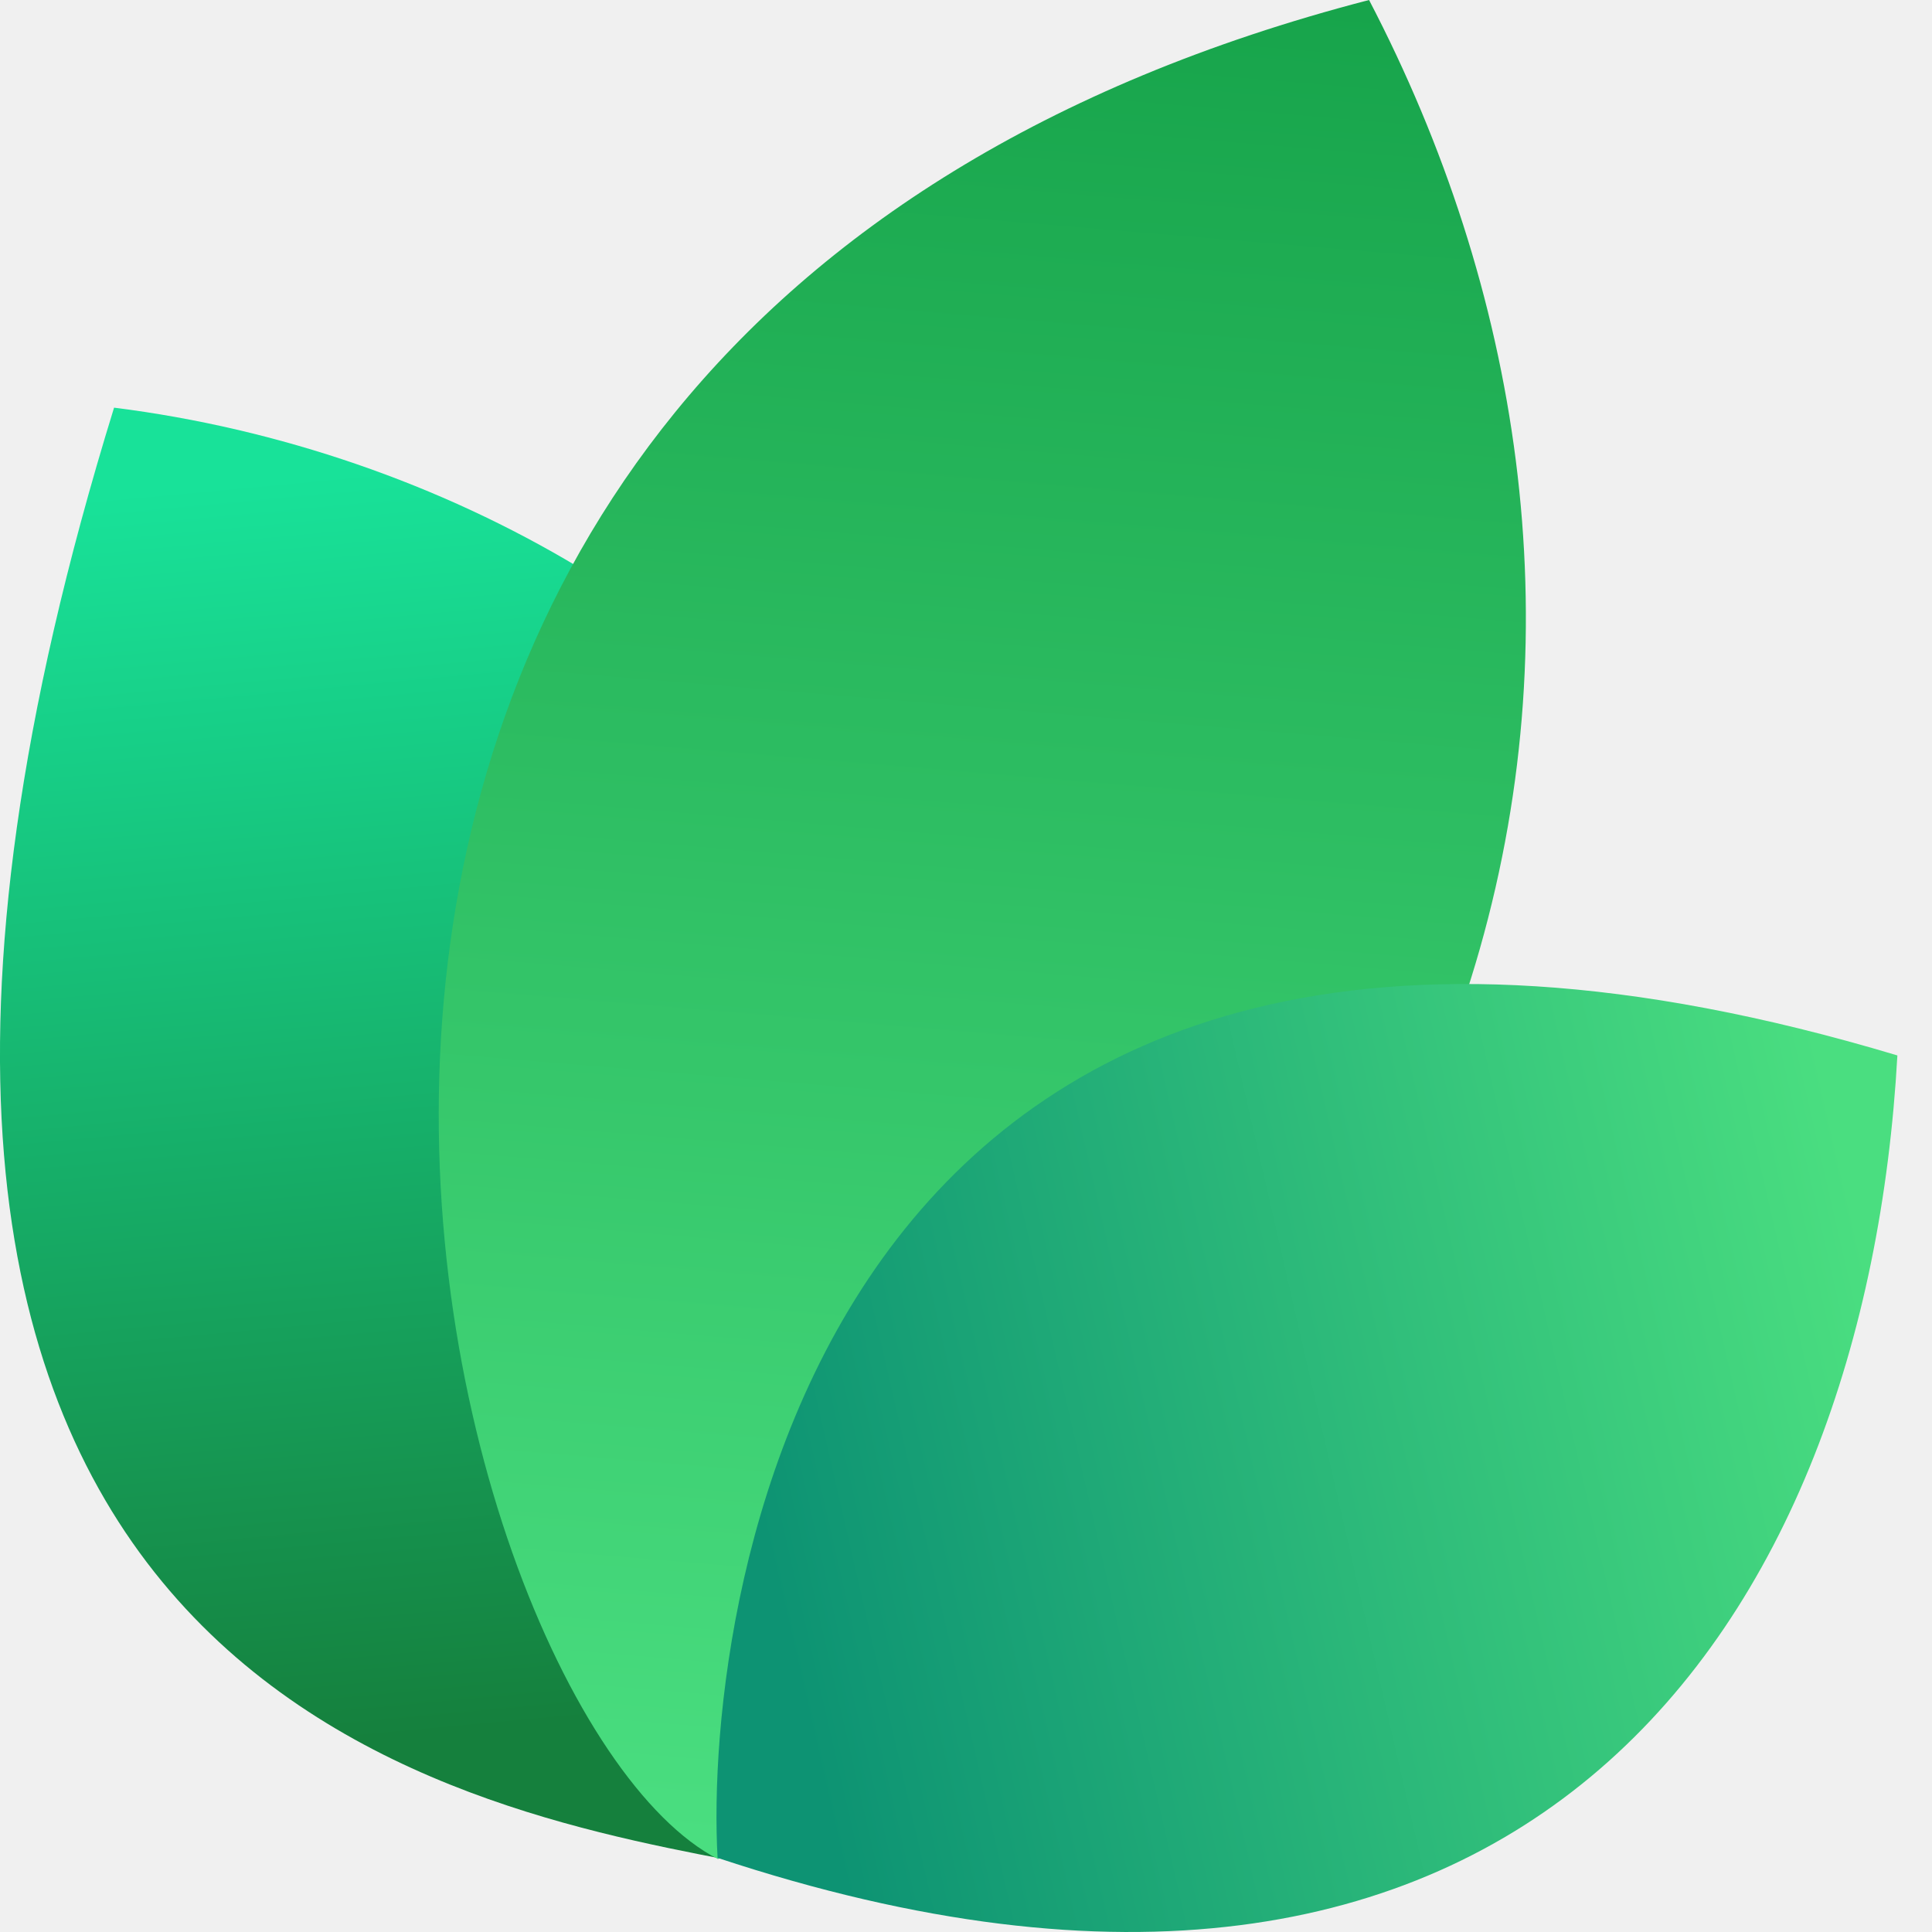
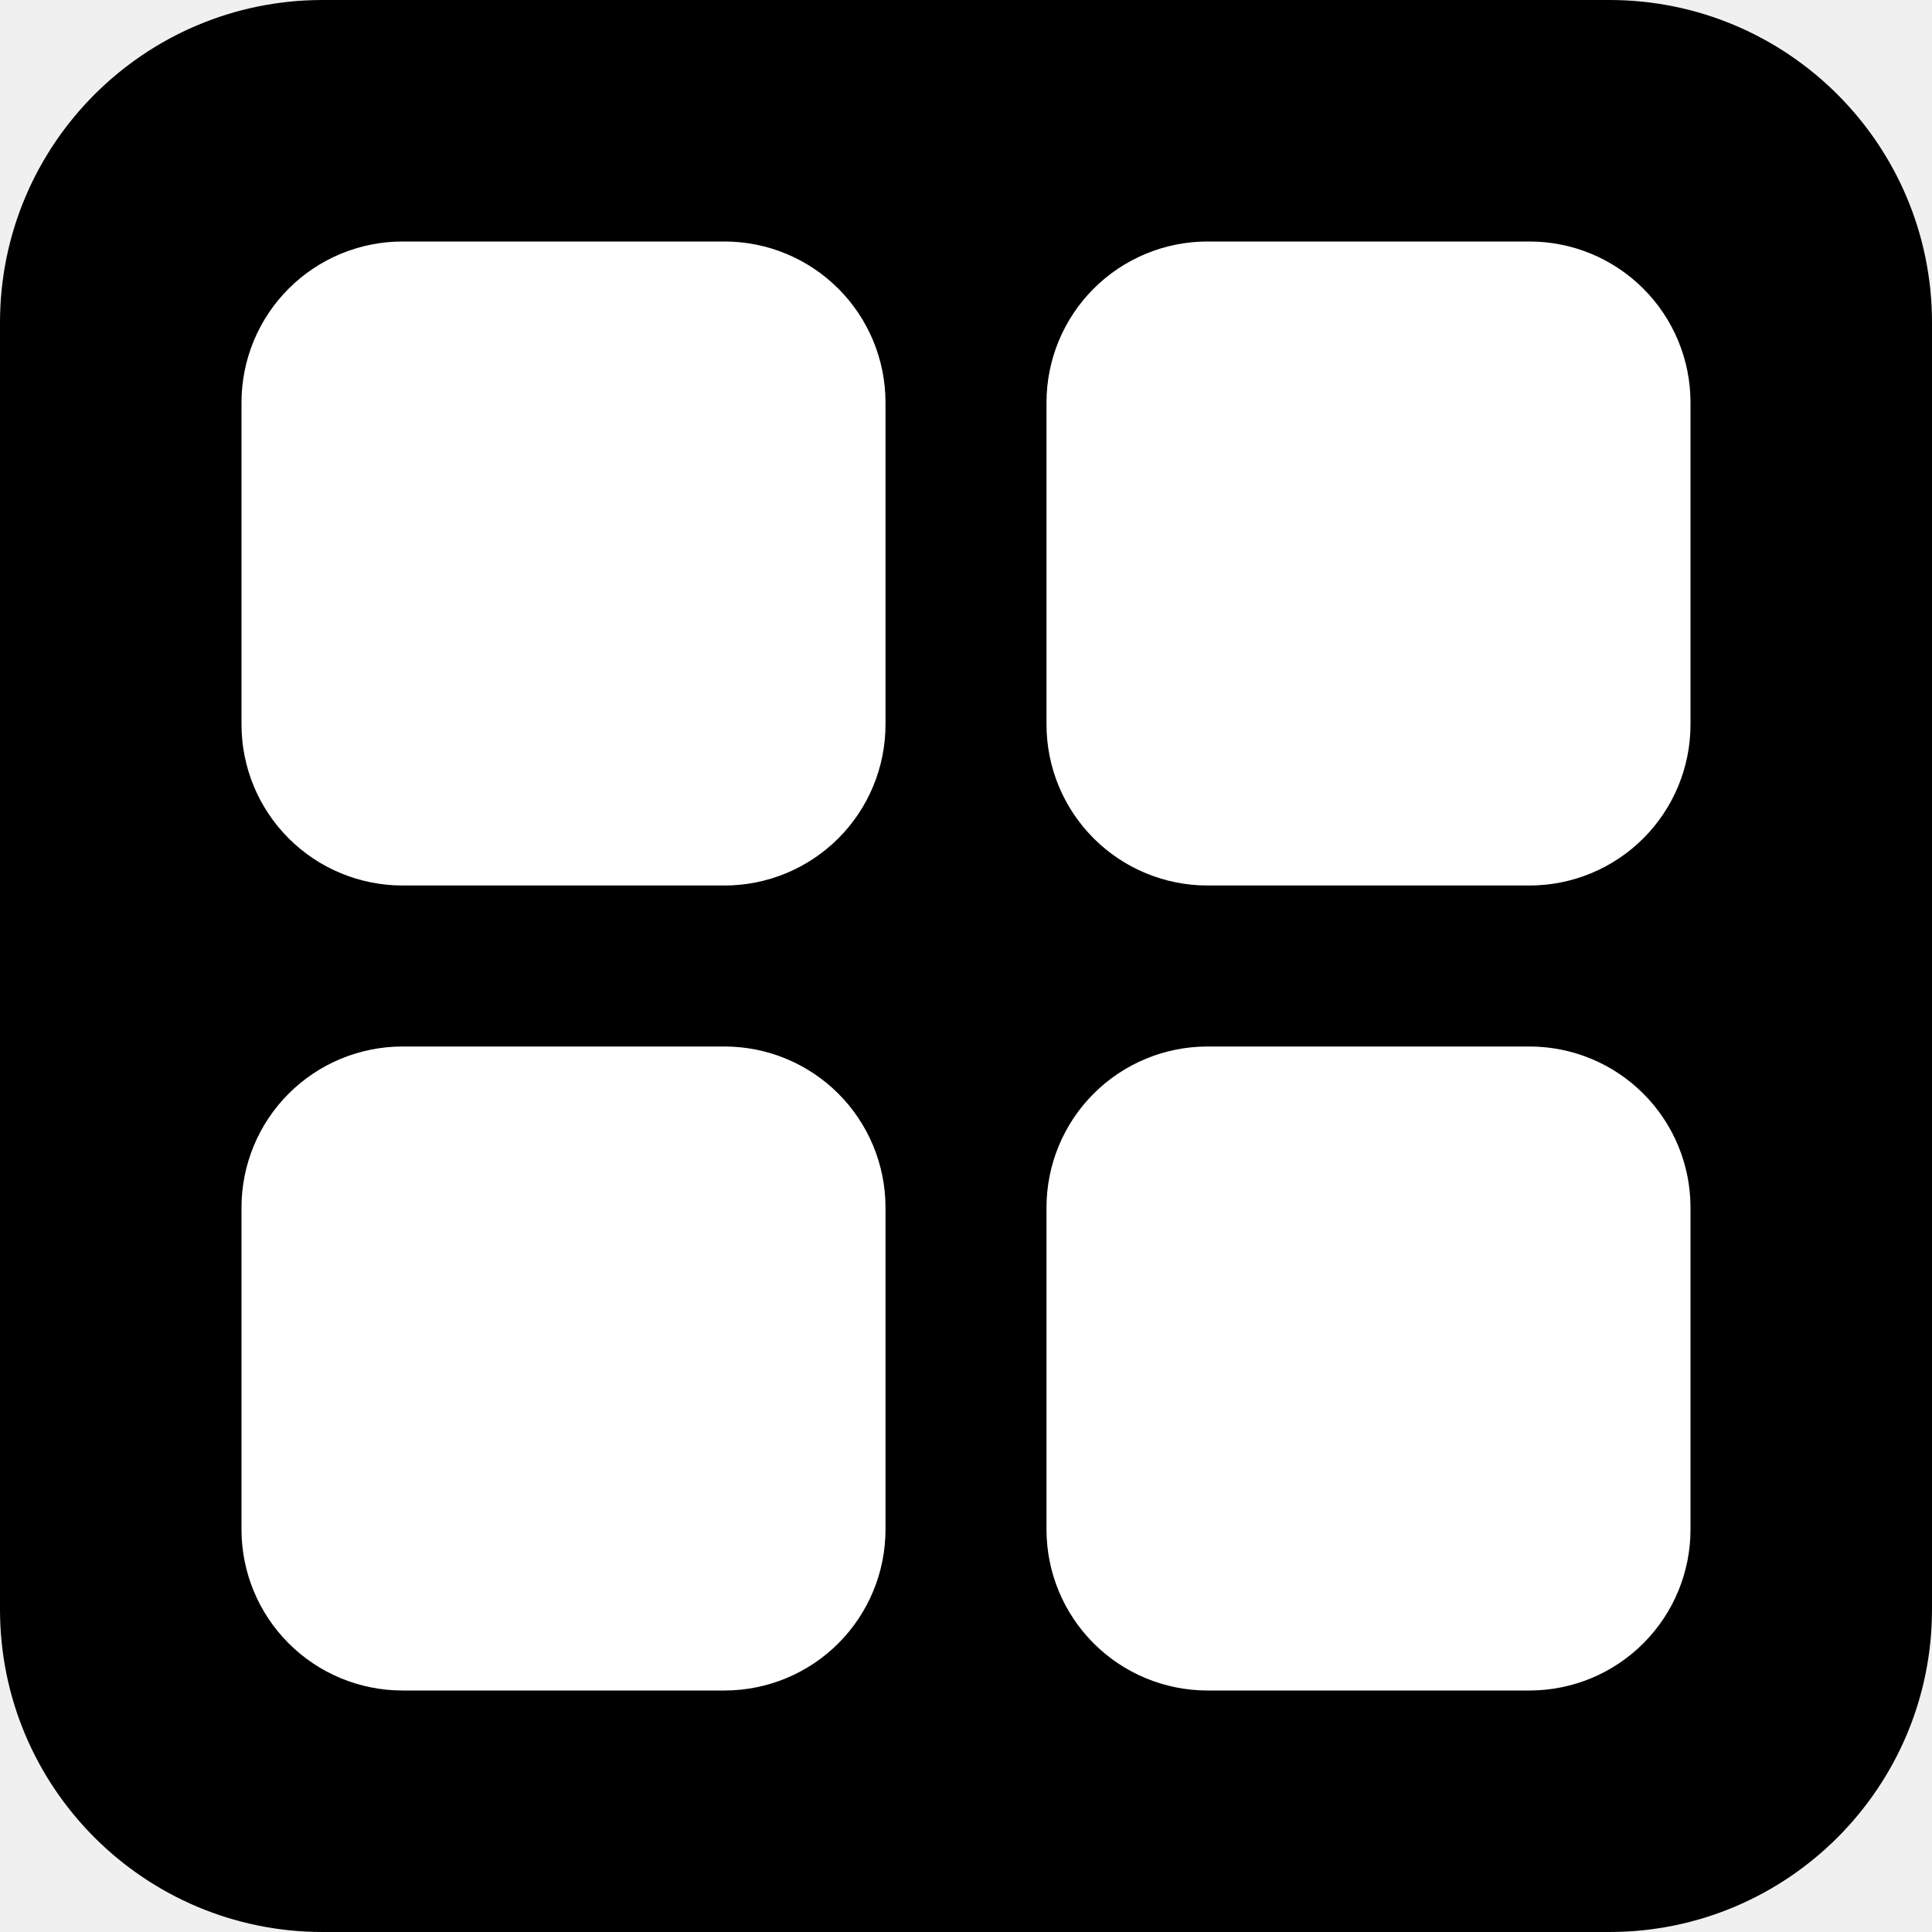
- <svg xmlns="http://www.w3.org/2000/svg" width="24" height="24" viewBox="0 0 24 24" fill="none">
-   <path d="M9.061 23.108C5.268 22.377 -3.391 20.627 1.417 5.064C9.634 6.099 16.973 14.064 9.061 23.108Z" fill="url(#paint0_linear_17557_2021)" />
-   <path d="M8.919 23.094C5.276 21.222 0.784 4.209 17.007 0C20.757 7.193 19.621 16.545 8.919 23.094Z" fill="url(#paint1_linear_17557_2021)" />
-   <path d="M8.914 23.079C8.735 19.882 10.159 9.085 23.57 13.111C23.181 20.123 18.984 26.418 8.914 23.079Z" fill="url(#paint2_linear_17557_2021)" />
+ <svg xmlns="http://www.w3.org/2000/svg" width="1000" height="1000" viewBox="0 0 1000 1000" fill="none">
+   <g clip-path="url(#clip0_0_3)">
+     <rect width="1000" height="1000" rx="167" fill="black" />
+     <g clip-path="url(#clip1_0_3)">
+       <path d="M375 125C397.101 125 418.298 133.78 433.926 149.408C449.554 165.036 458.333 186.232 458.333 208.333V375C458.333 397.101 449.554 418.298 433.926 433.926C418.298 449.554 397.101 458.333 375 458.333H208.333C186.232 458.333 165.036 449.554 149.408 433.926C133.78 418.298 125 397.101 125 375V208.333C125 186.232 133.78 165.036 149.408 149.408C165.036 133.78 186.232 125 208.333 125H375Z" fill="white" />
+       <path d="M791.667 125C813.768 125 834.964 133.78 850.592 149.408C866.22 165.036 875 186.232 875 208.333V375C875 397.101 866.22 418.298 850.592 433.926C834.964 449.554 813.768 458.333 791.667 458.333H625C602.899 458.333 581.703 449.554 566.074 433.926C550.446 418.298 541.667 397.101 541.667 375V208.333C541.667 186.232 550.446 165.036 566.074 149.408C581.703 133.78 602.899 125 625 125H791.667Z" fill="white" />
+       <path d="M375 541.667C397.101 541.667 418.298 550.446 433.926 566.074C449.554 581.703 458.333 602.899 458.333 625V791.667C458.333 813.768 449.554 834.964 433.926 850.592C418.298 866.22 397.101 875 375 875H208.333C186.232 875 165.036 866.22 149.408 850.592C133.78 834.964 125 813.768 125 791.667V625C125 602.899 133.78 581.703 149.408 566.074C165.036 550.446 186.232 541.667 208.333 541.667H375Z" fill="white" />
+       <path d="M791.667 541.667C813.768 541.667 834.964 550.446 850.592 566.074C866.22 581.703 875 602.899 875 625V791.667C875 813.768 866.22 834.964 850.592 850.592C834.964 866.22 813.768 875 791.667 875H625C602.899 875 581.703 866.22 566.074 850.592C550.446 834.964 541.667 813.768 541.667 791.667V625C541.667 602.899 550.446 581.703 566.074 566.074C581.703 550.446 602.899 541.667 625 541.667H791.667Z" fill="white" />
+     </g>
+   </g>
  <defs>
-     <linearGradient id="paint0_linear_17557_2021" x1="3.776" y1="5.916" x2="5.232" y2="21.559" gradientUnits="userSpaceOnUse">
-       <stop stop-color="#18E299" />
-       <stop offset="1" stop-color="#15803D" />
-     </linearGradient>
-     <linearGradient id="paint1_linear_17557_2021" x1="12.171" y1="-0.718" x2="10.19" y2="22.983" gradientUnits="userSpaceOnUse">
-       <stop stop-color="#16A34A" />
-       <stop offset="1" stop-color="#4ADE80" />
-     </linearGradient>
-     <linearGradient id="paint2_linear_17557_2021" x1="23.133" y1="15.353" x2="9.338" y2="18.52" gradientUnits="userSpaceOnUse">
-       <stop stop-color="#4ADE80" />
-       <stop offset="1" stop-color="#0D9373" />
-     </linearGradient>
+     <clipPath id="clip0_0_3">
+       <rect width="1000" height="1000" rx="167" fill="white" />
+     </clipPath>
+     <clipPath id="clip1_0_3">
+       <rect width="1000" height="1000" fill="white" />
+     </clipPath>
  </defs>
</svg>
